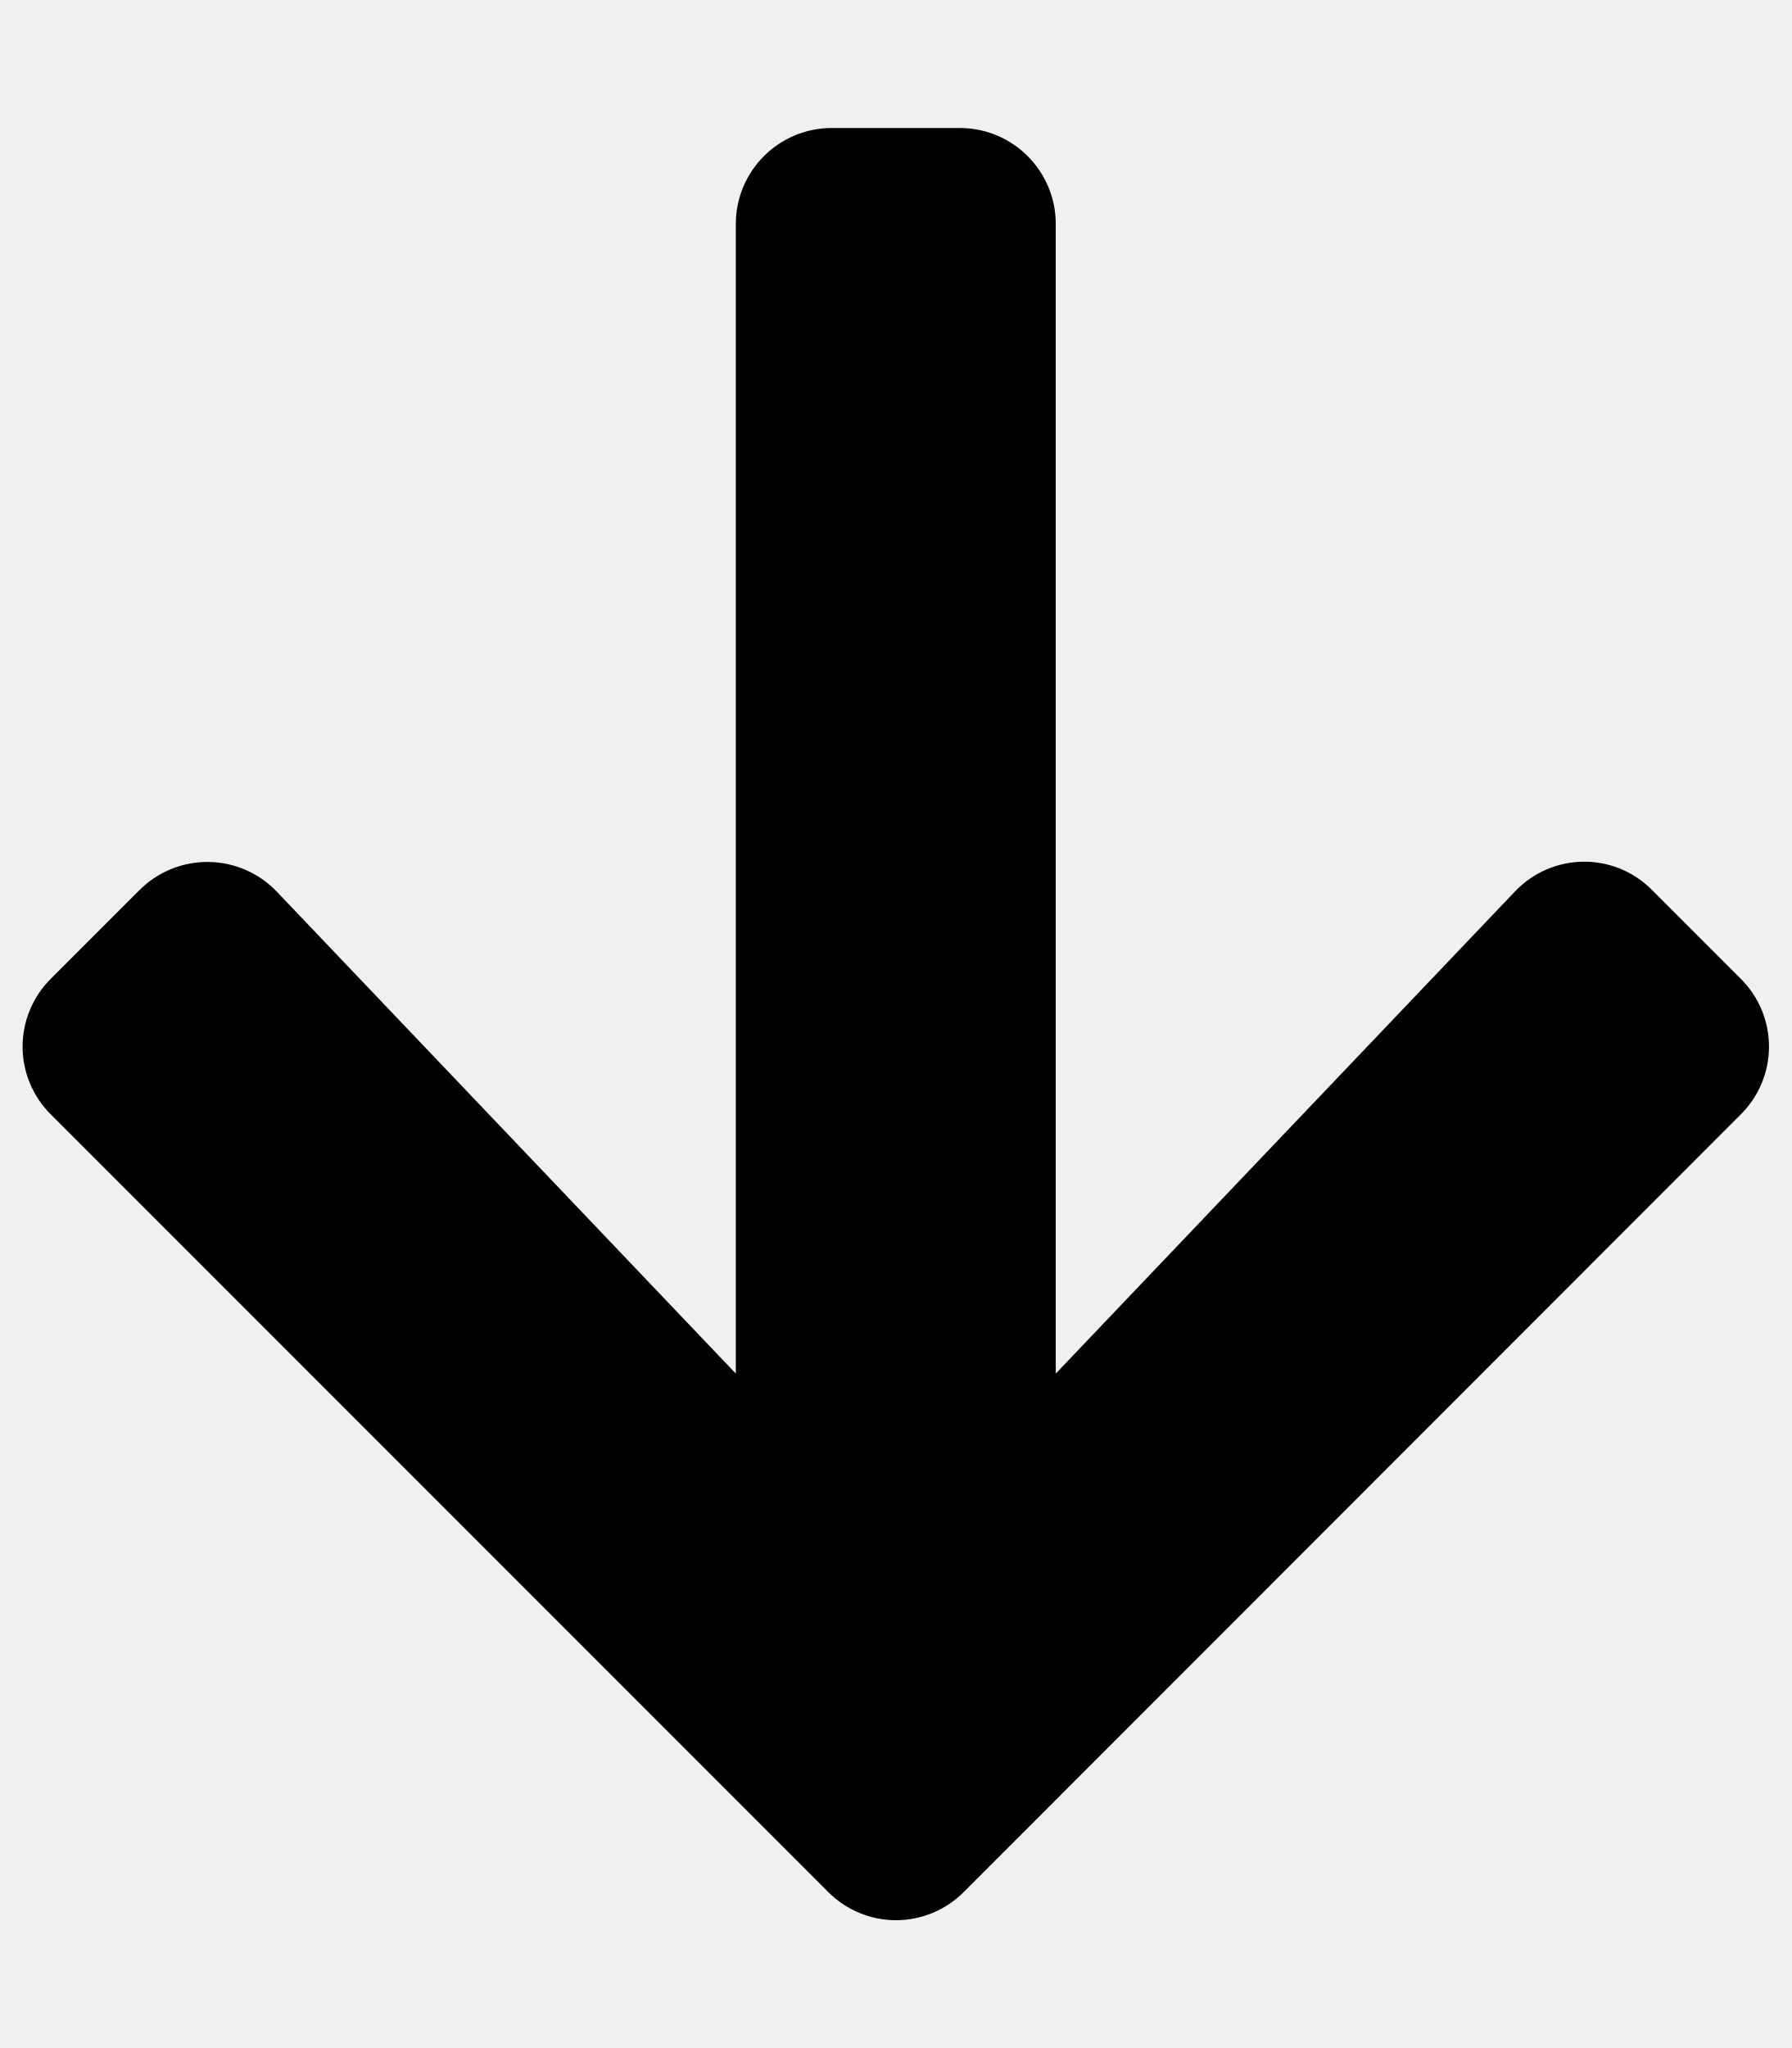
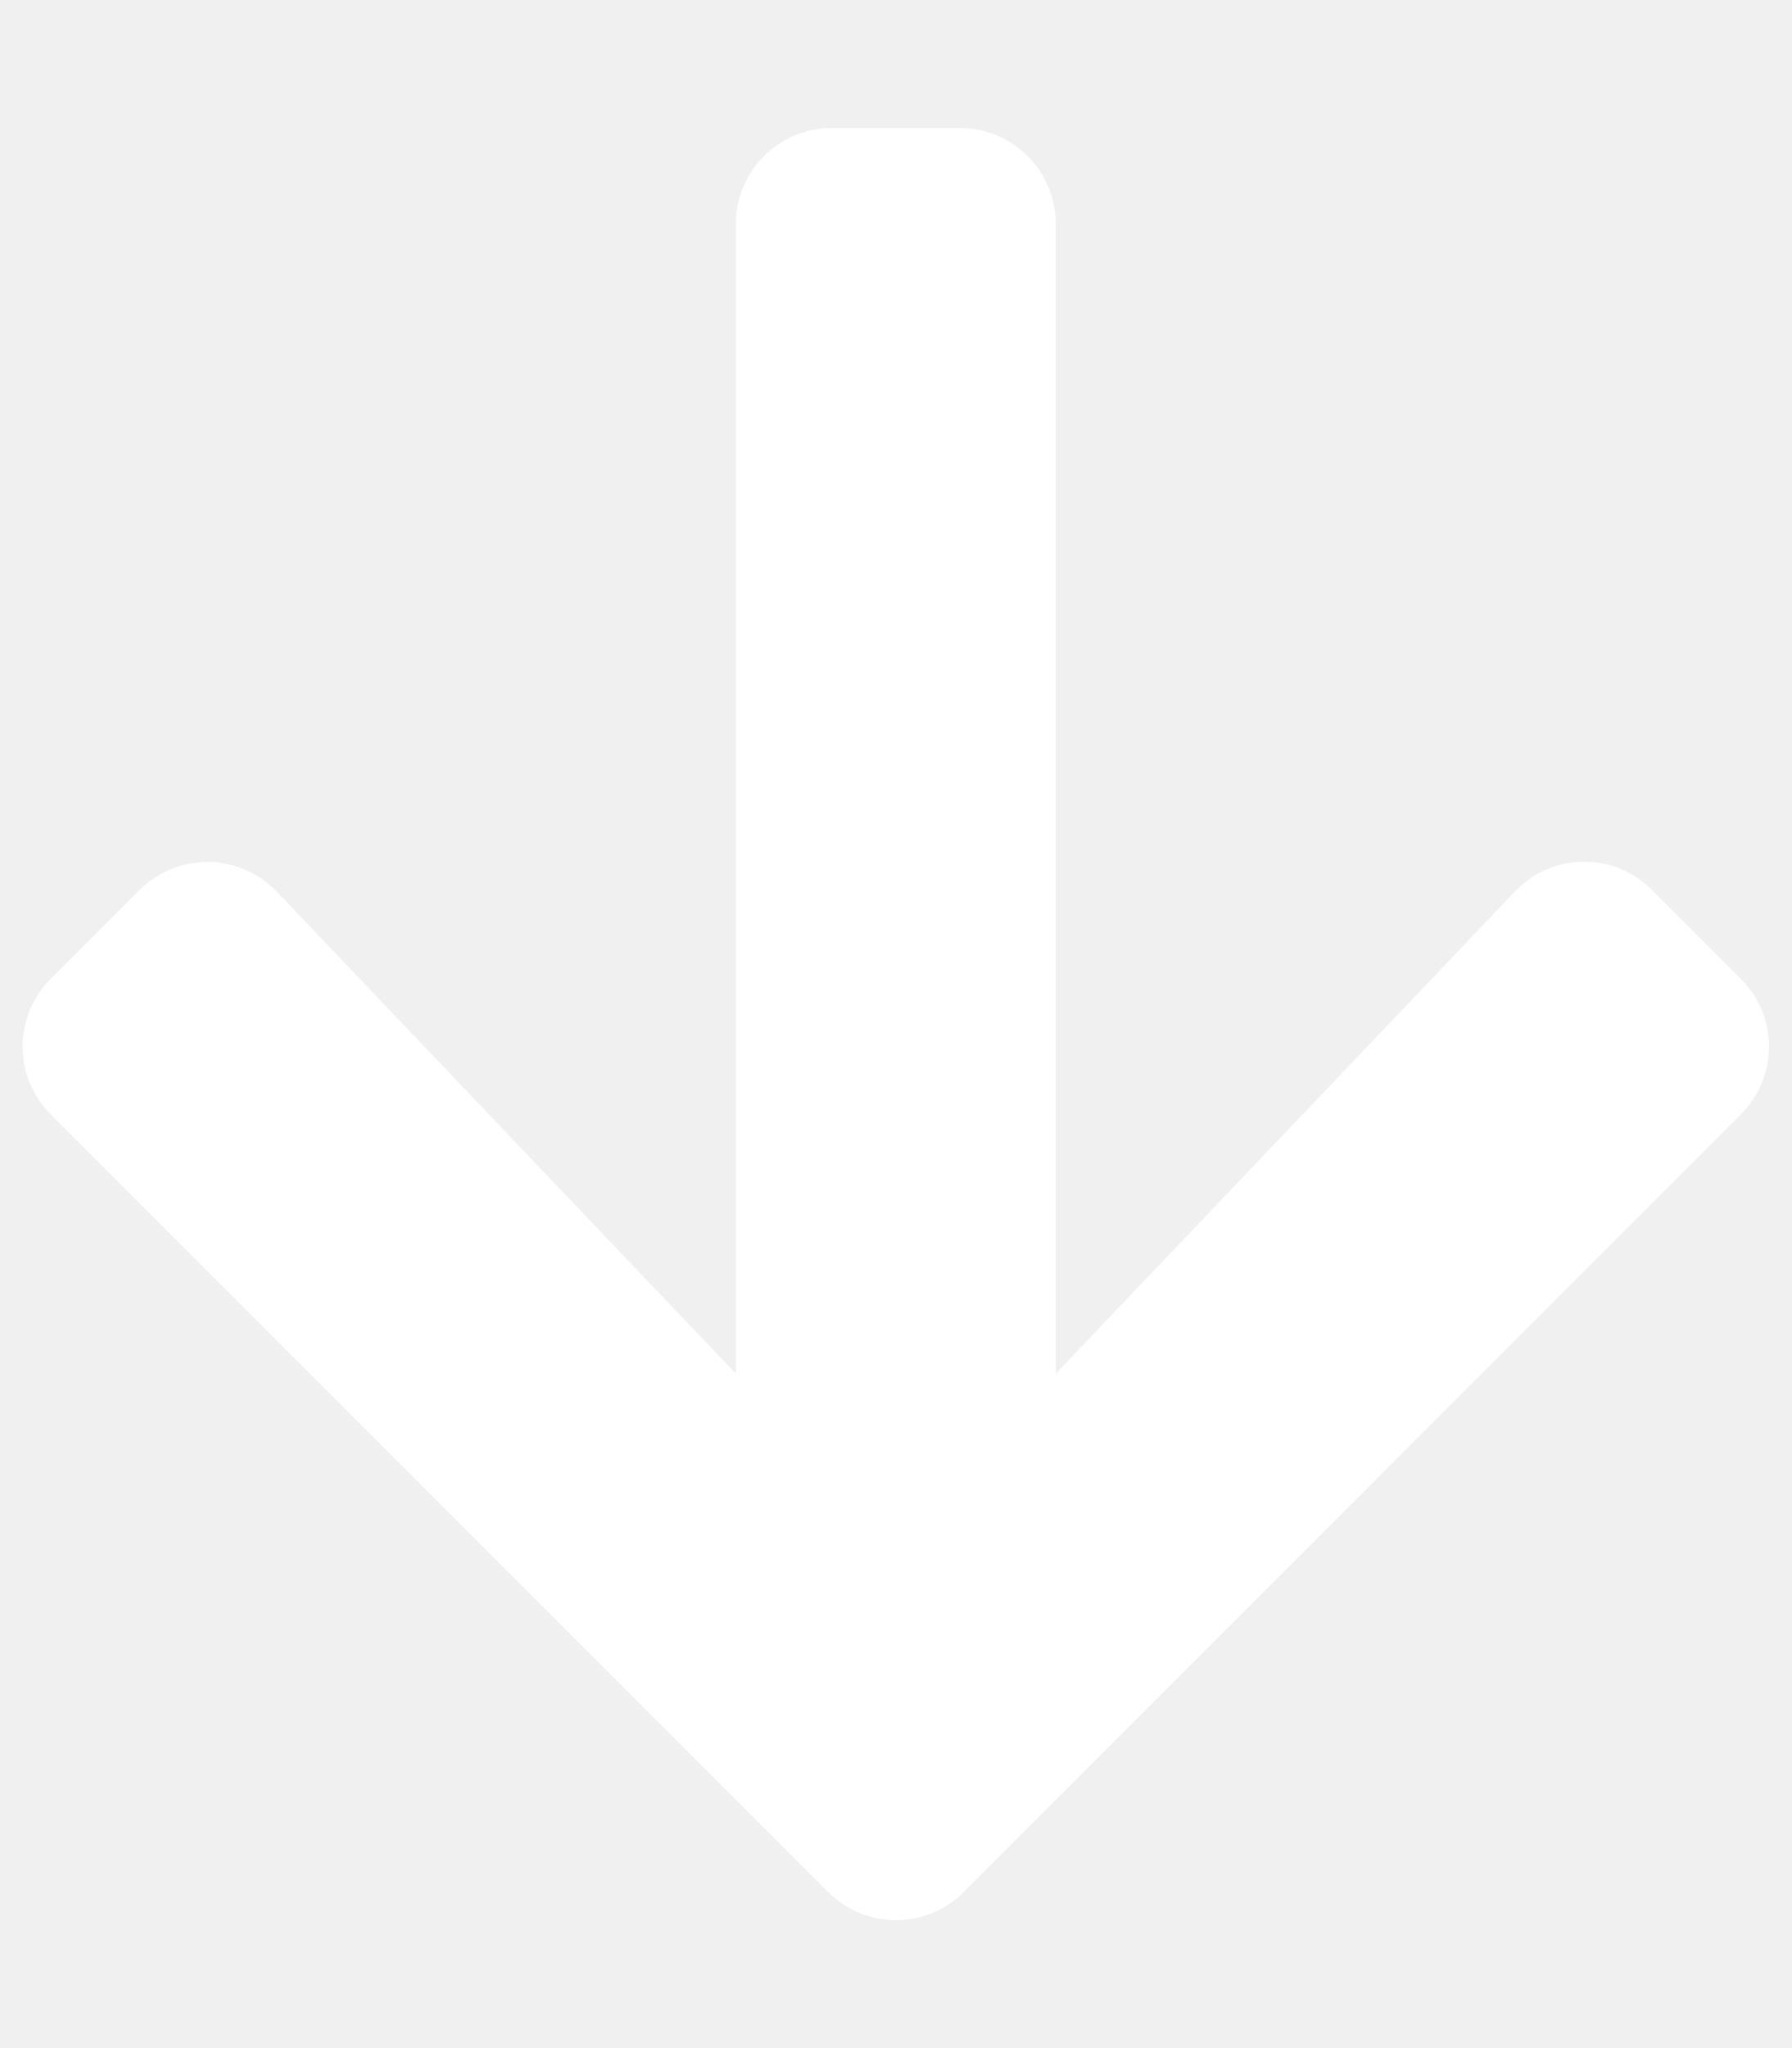
<svg xmlns="http://www.w3.org/2000/svg" viewBox="0 0 448 512">
-   <path d="M413.1 222.5l22.2 22.2a23.9 23.9 0 0 1 0 33.9L241 473a23.9 23.9 0 0 1-33.9 0L12.7 278.6a23.9 23.9 0 0 1 0-33.9l22.2-22.2a24 24 0 0 1 34.3.4L184 343.4V56a24 24 0 0 1 24-24h32a24 24 0 0 1 24 24v287.4l114.8-120.5c9.3-9.8 24.8-10 34.3-.4z" />
+   <path fill="#fff" d="M413.1 222.5l22.2 22.2a23.9 23.9 0 0 1 0 33.9L241 473a23.9 23.9 0 0 1-33.9 0L12.7 278.6a23.9 23.9 0 0 1 0-33.9l22.2-22.2a24 24 0 0 1 34.3.4L184 343.4V56a24 24 0 0 1 24-24h32a24 24 0 0 1 24 24v287.4l114.8-120.5c9.3-9.8 24.8-10 34.3-.4z" />
</svg>
